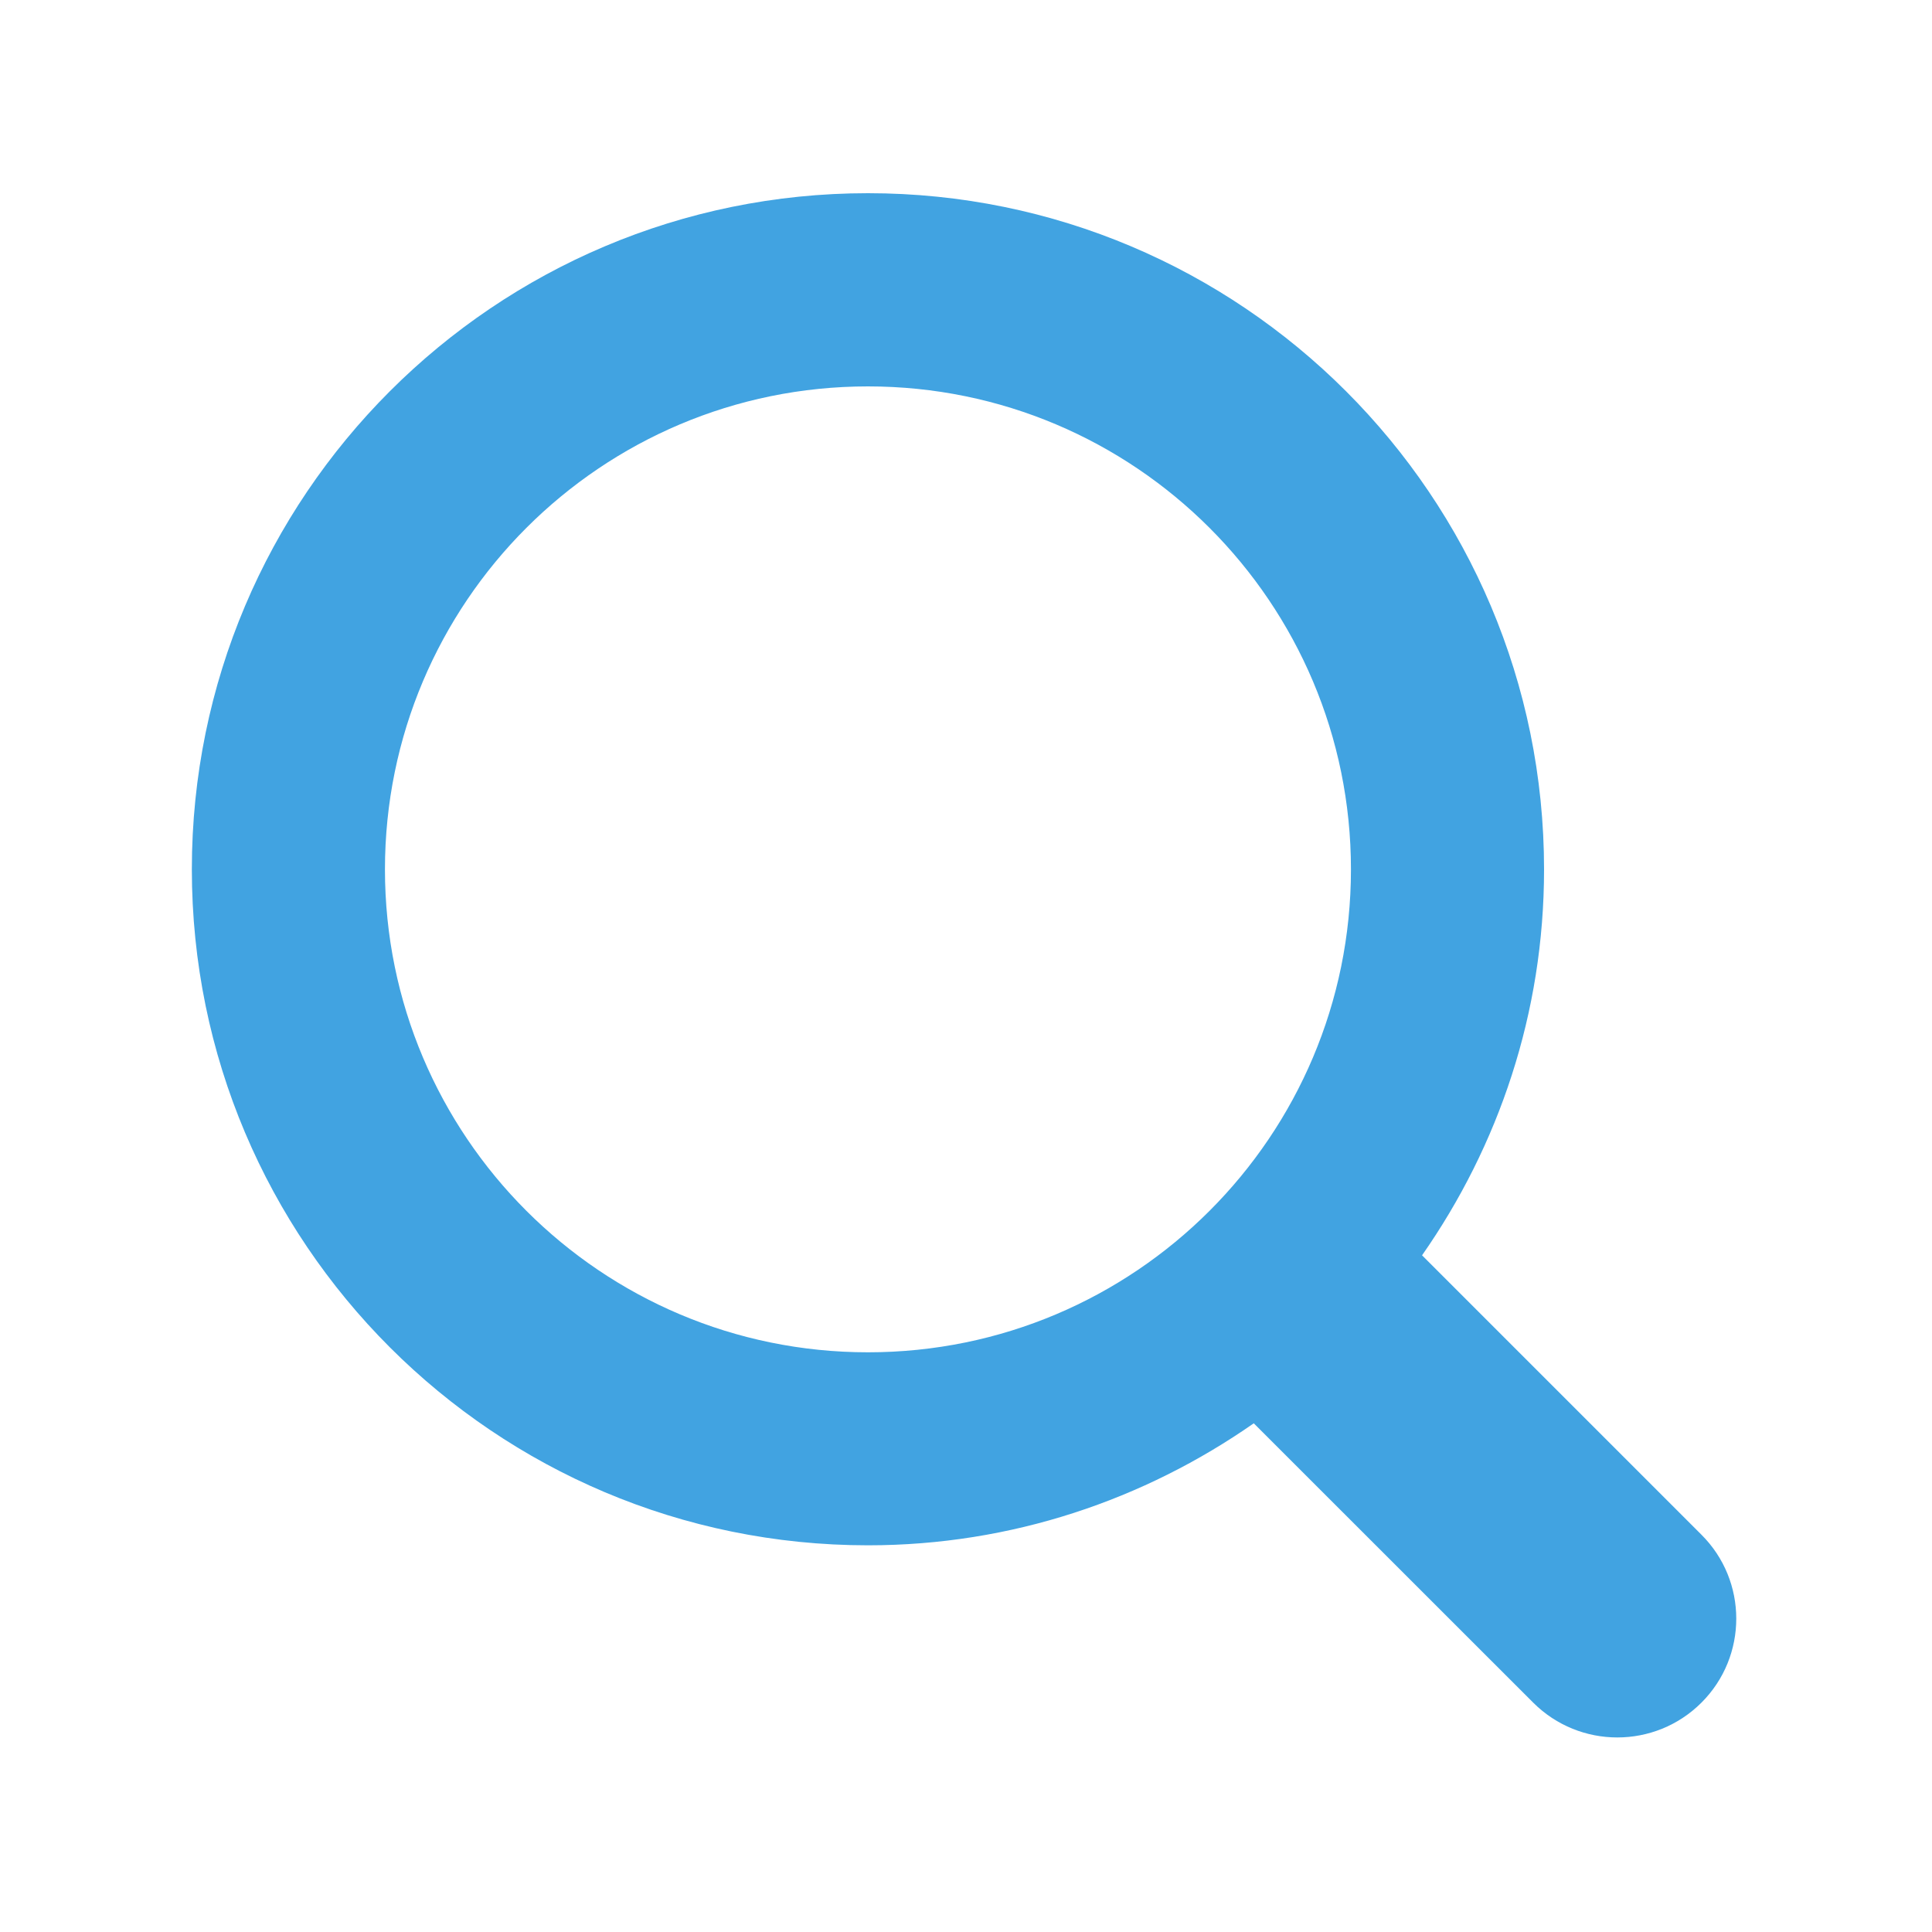
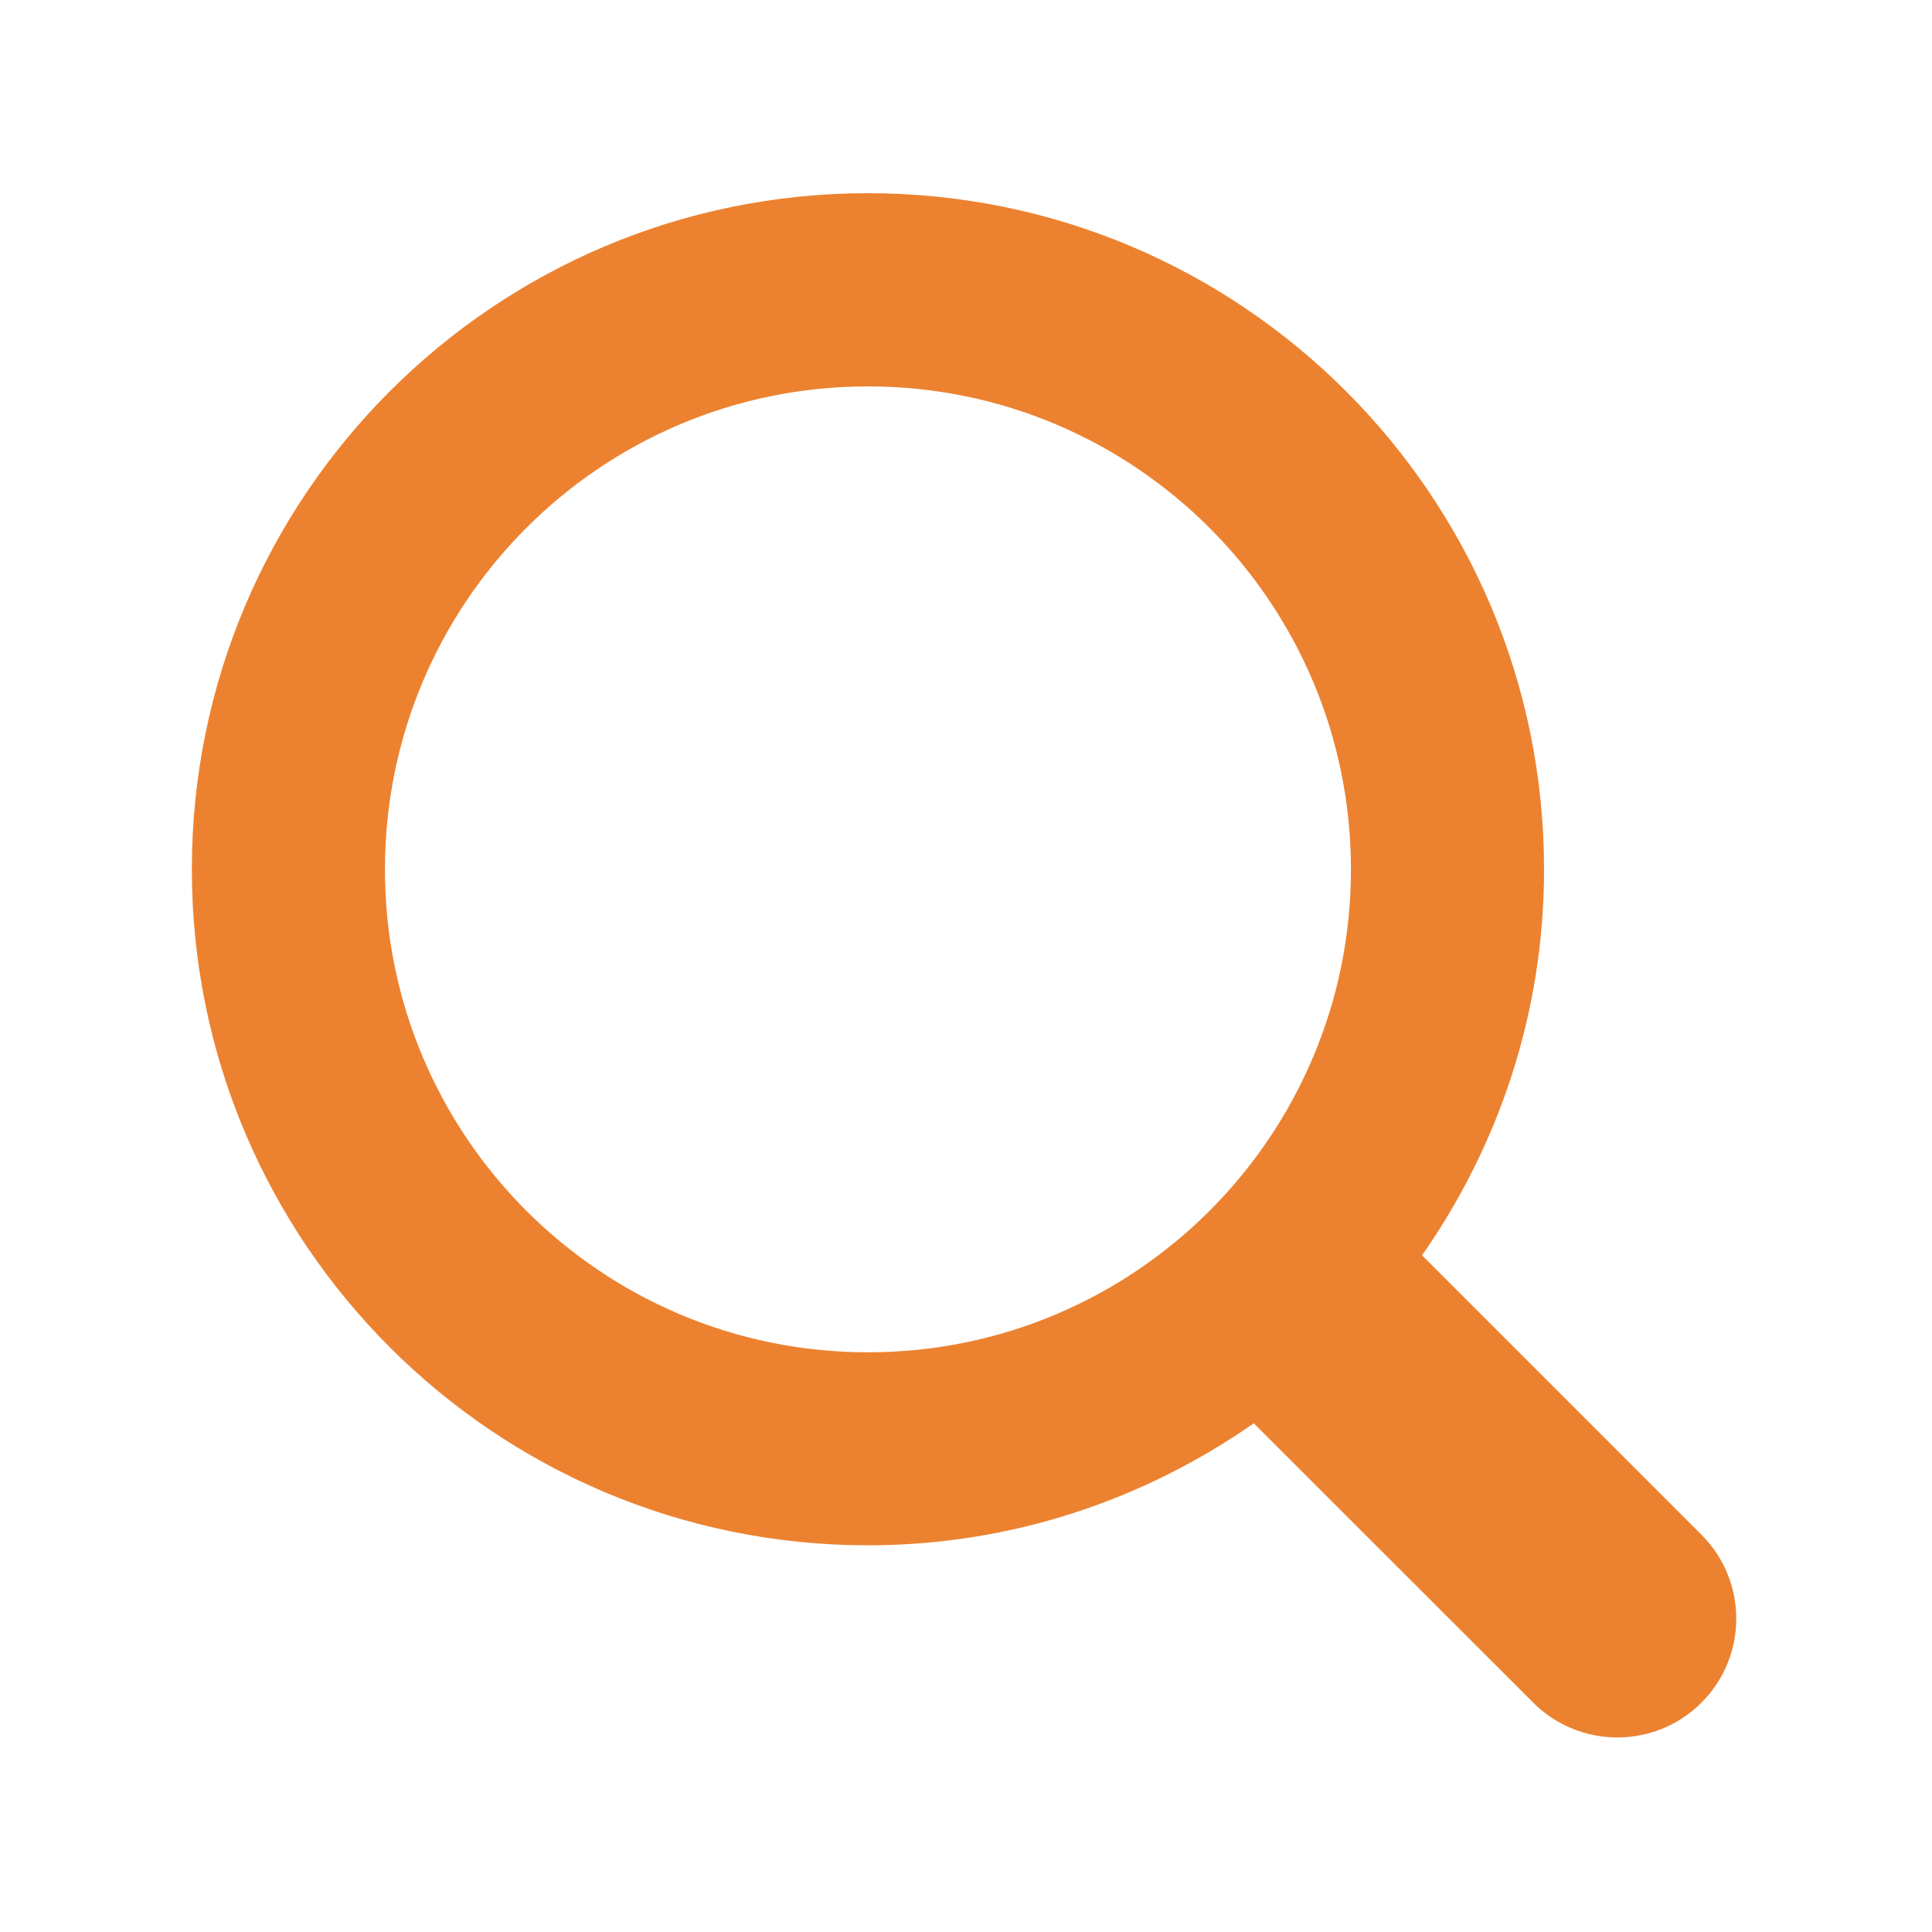
<svg xmlns="http://www.w3.org/2000/svg" version="1.1" id="Layer_1" x="0px" y="0px" width="20px" height="20px" viewBox="0 0 20 20" enable-background="new 0 0 20 20" xml:space="preserve">
-   <path fill-rule="evenodd" clip-rule="evenodd" fill="#41A3E1" d="M17.613,17.626c-0.481,0.48-1.26,0.48-1.741,0l-2.893-2.892  c-1.134,0.791-2.507,1.263-3.994,1.263c-3.865,0-6.999-3.132-6.999-6.998C1.986,5.133,5.12,2,8.985,2S15.984,5.133,15.984,9  c0,1.489-0.471,2.862-1.263,3.995l2.892,2.892C18.094,16.366,18.094,17.146,17.613,17.626L17.613,17.626z M8.985,4  c-2.762,0-5,2.238-5,5c0,2.76,2.238,4.999,5,4.999s5-2.238,5-4.999C13.985,6.238,11.747,4,8.985,4L8.985,4z" />
+   <path fill-rule="evenodd" clip-rule="evenodd" fill="#ec8230" d="M17.613,17.626c-0.481,0.48-1.26,0.48-1.741,0l-2.893-2.892  c-1.134,0.791-2.507,1.263-3.994,1.263c-3.865,0-6.999-3.132-6.999-6.998C1.986,5.133,5.12,2,8.985,2S15.984,5.133,15.984,9  c0,1.489-0.471,2.862-1.263,3.995l2.892,2.892C18.094,16.366,18.094,17.146,17.613,17.626L17.613,17.626z M8.985,4  c-2.762,0-5,2.238-5,5c0,2.76,2.238,4.999,5,4.999s5-2.238,5-4.999C13.985,6.238,11.747,4,8.985,4L8.985,4z" />
</svg>
